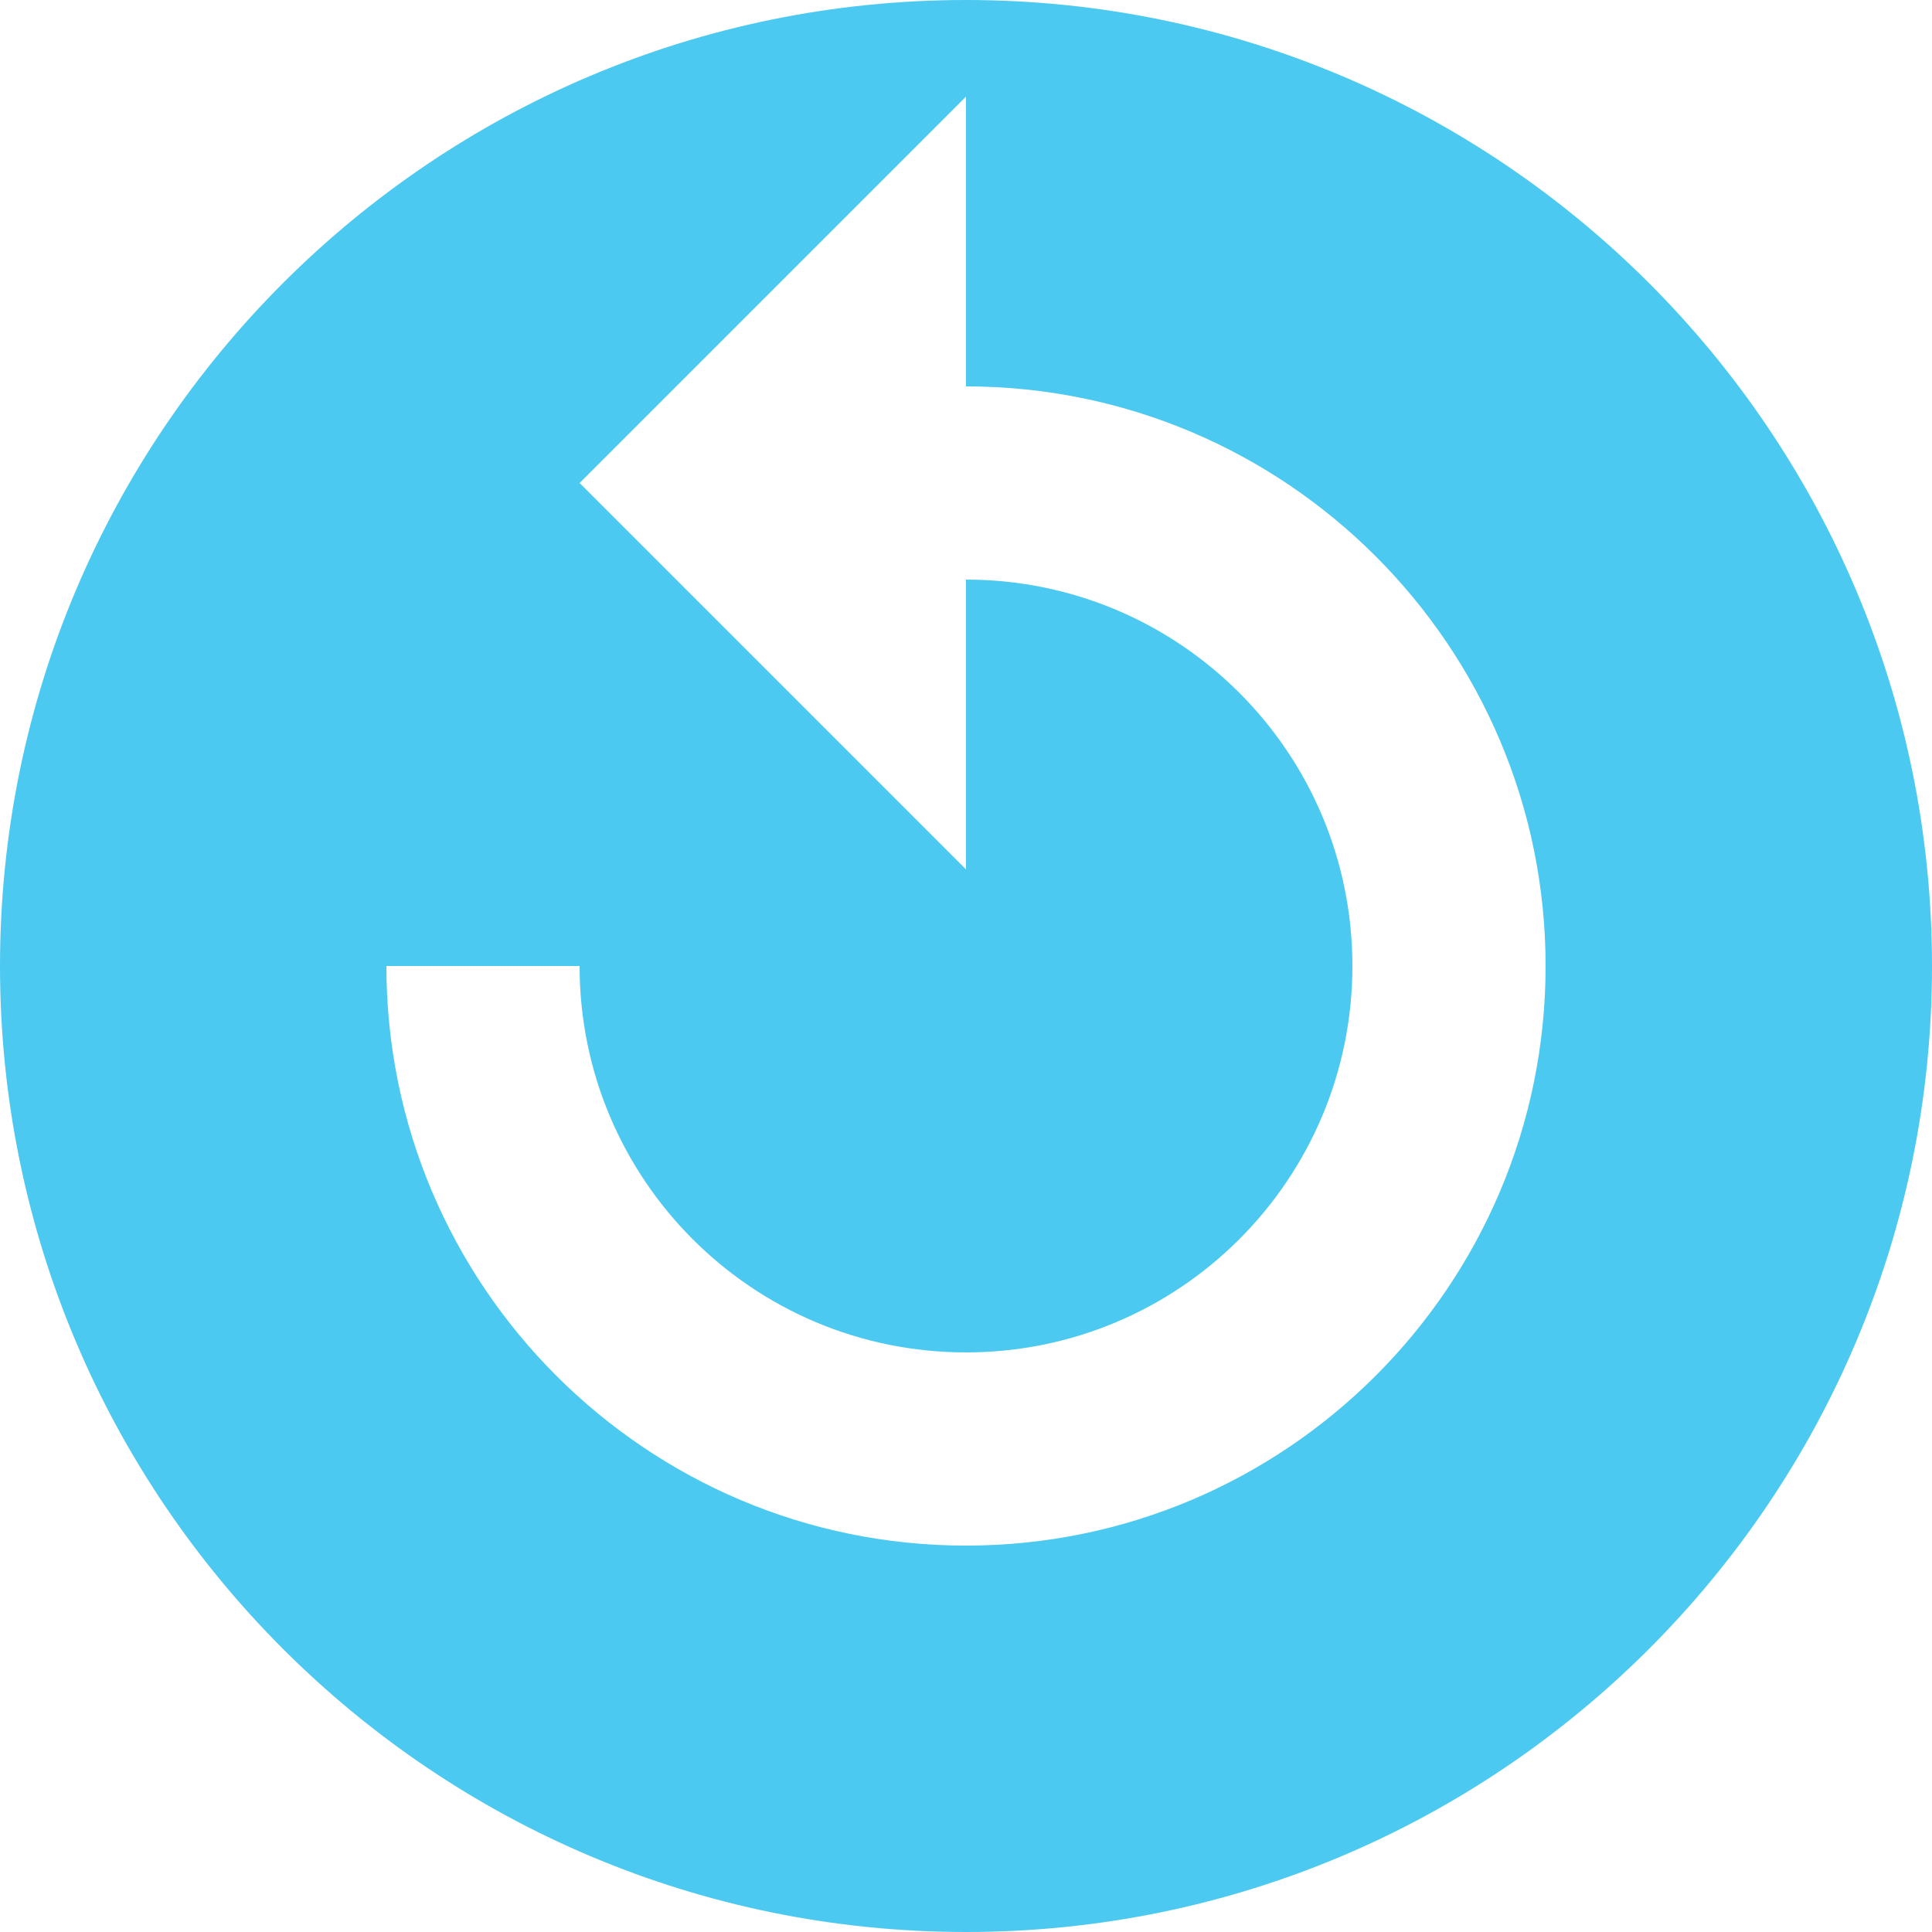
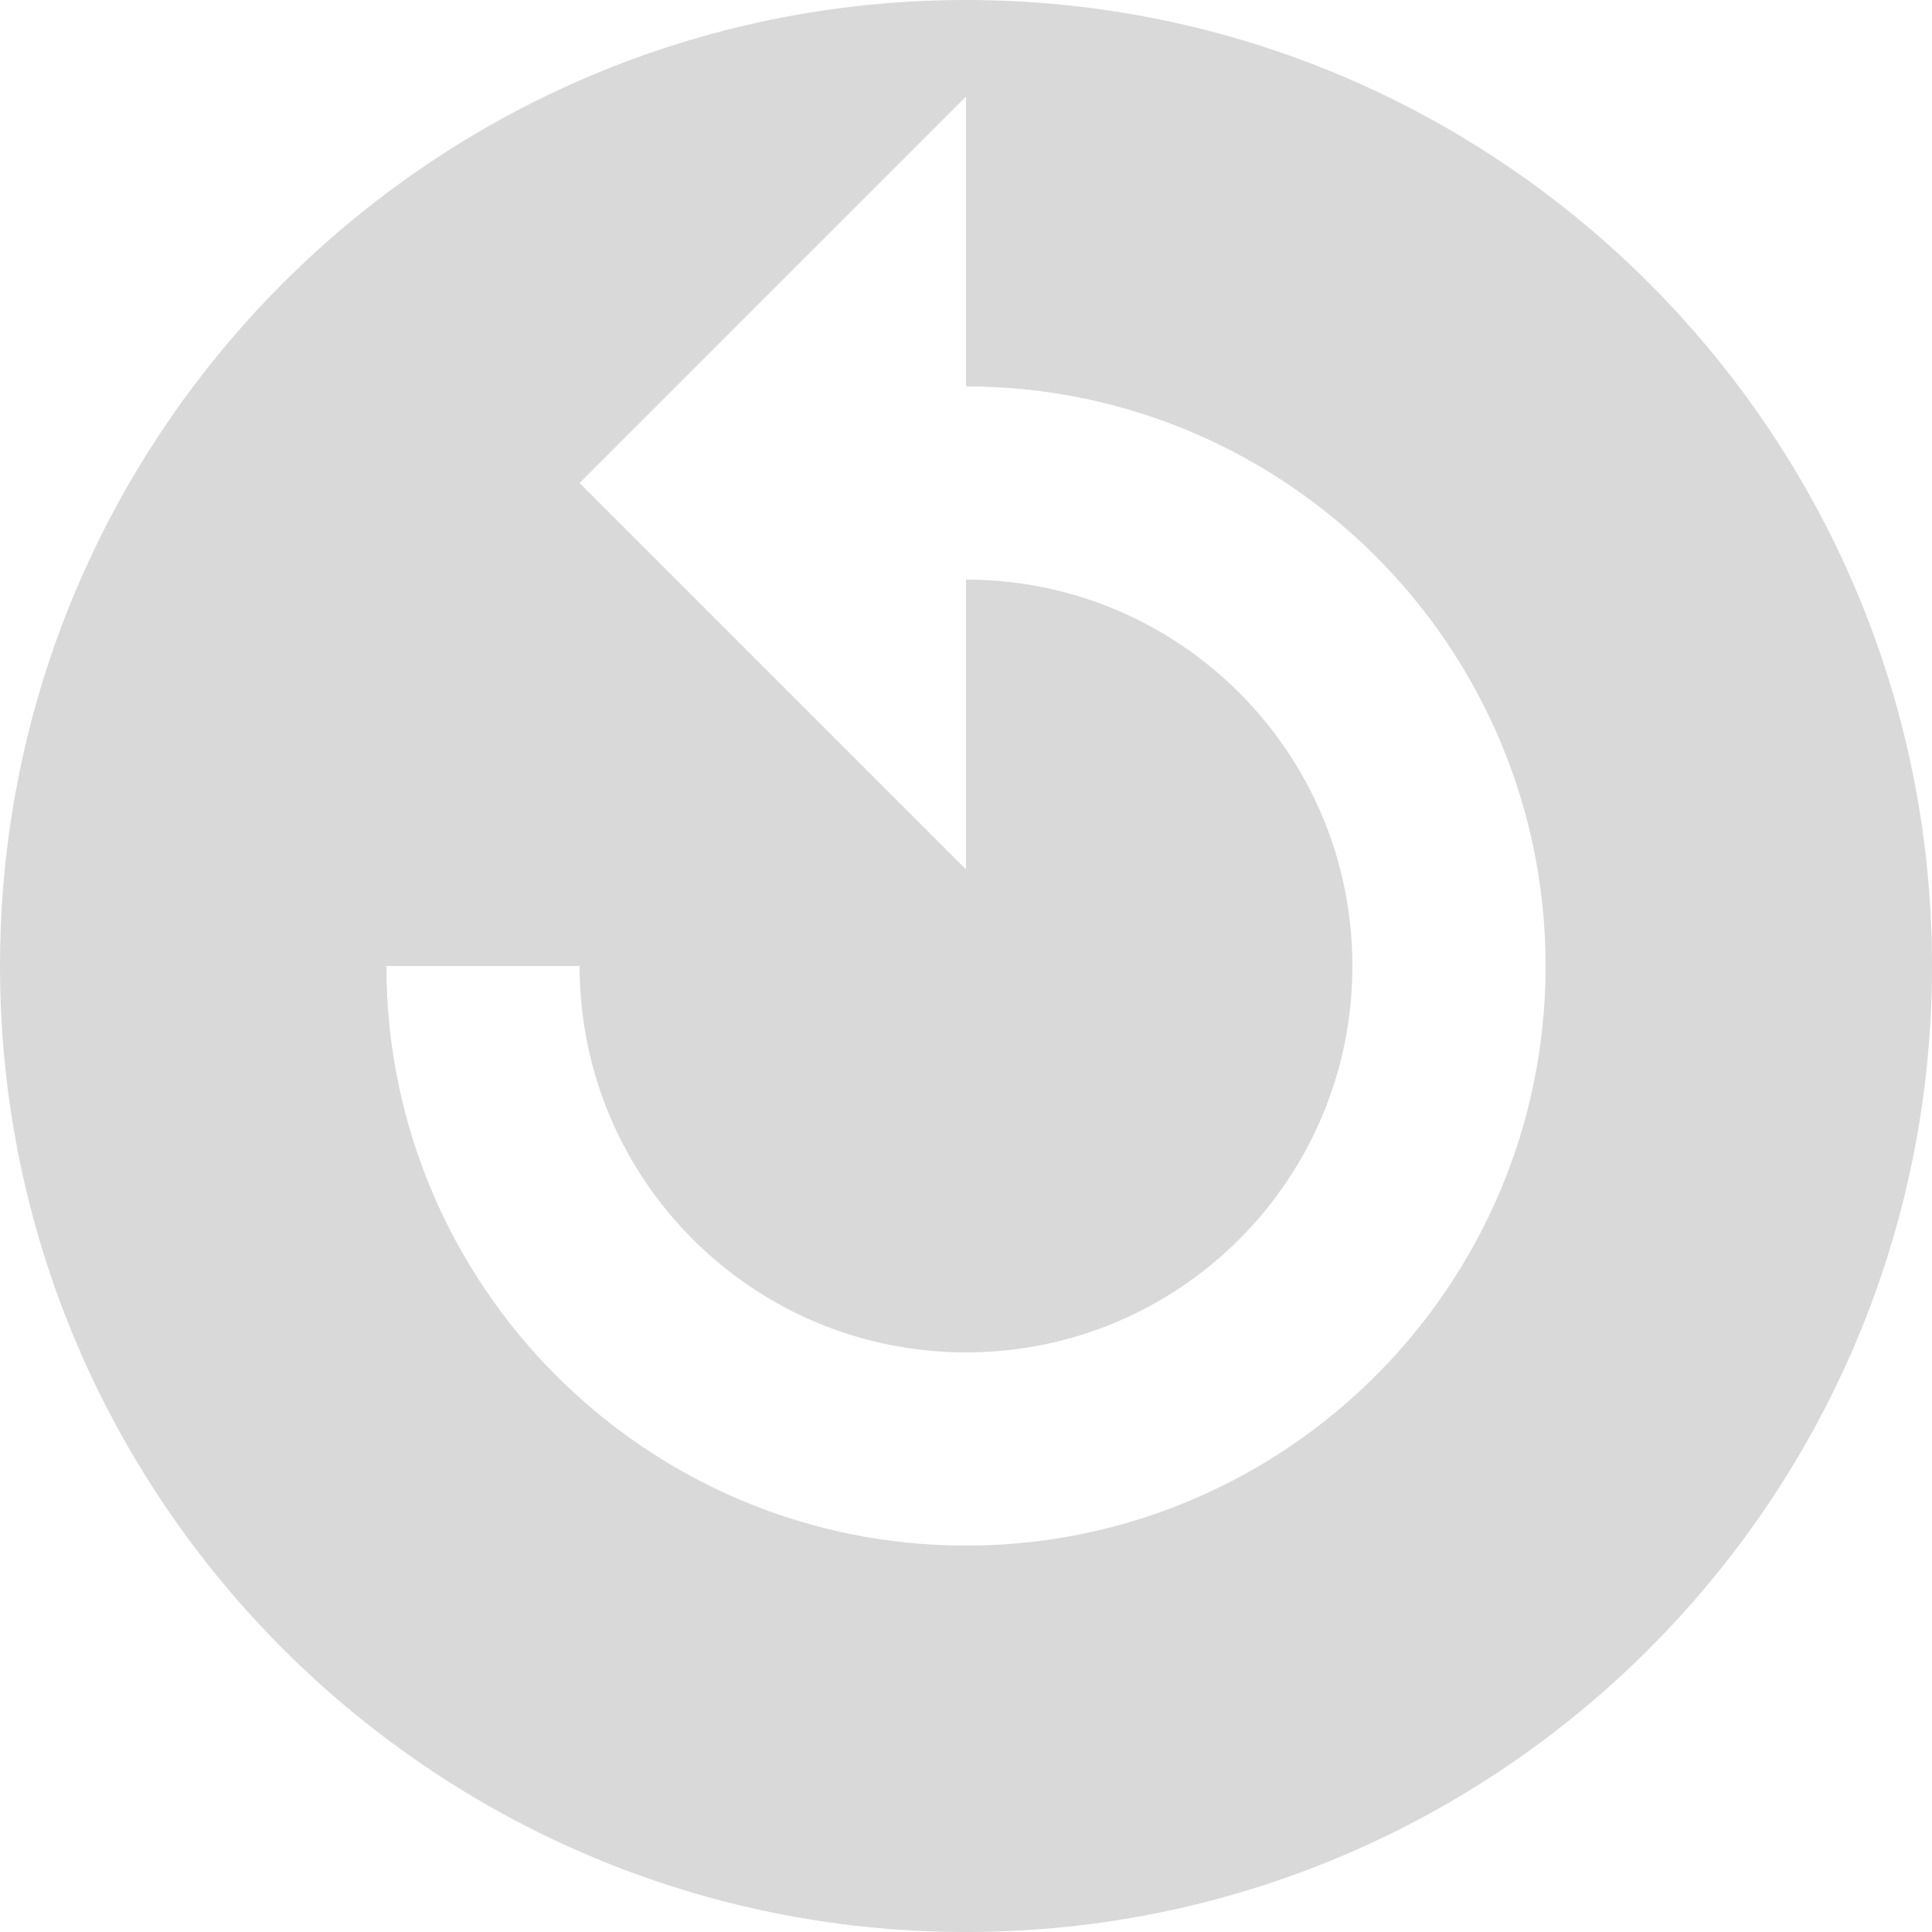
<svg xmlns="http://www.w3.org/2000/svg" width="40" height="40" viewBox="0 0 40 40" fill="none">
-   <path fill-rule="evenodd" clip-rule="evenodd" d="M20 0C8.96 0 0 8.96 0 20C0 31.04 8.96 40 20 40C31.04 40 40 31.04 40 20C40 8.96 31.04 0 20 0ZM32 20C32 26.62 26.62 32 20 32C13.38 32 8 26.62 8 20H12C12 24.42 15.58 28 20 28C24.42 28 28 24.42 28 20C28 15.58 24.42 12 20 12V18L12 10L20 2V8C26.62 8 32 13.38 32 20Z" fill="#4CC9F0" />
+   <path fill-rule="evenodd" clip-rule="evenodd" d="M20 0C8.96 0 0 8.96 0 20C0 31.04 8.96 40 20 40C31.04 40 40 31.04 40 20C40 8.96 31.04 0 20 0ZM32 20C32 26.62 26.62 32 20 32C13.38 32 8 26.62 8 20H12C12 24.42 15.58 28 20 28C24.42 28 28 24.42 28 20C28 15.58 24.42 12 20 12V18L12 10L20 2V8C26.62 8 32 13.38 32 20Z" fill="#D9D9D9" />
</svg>
